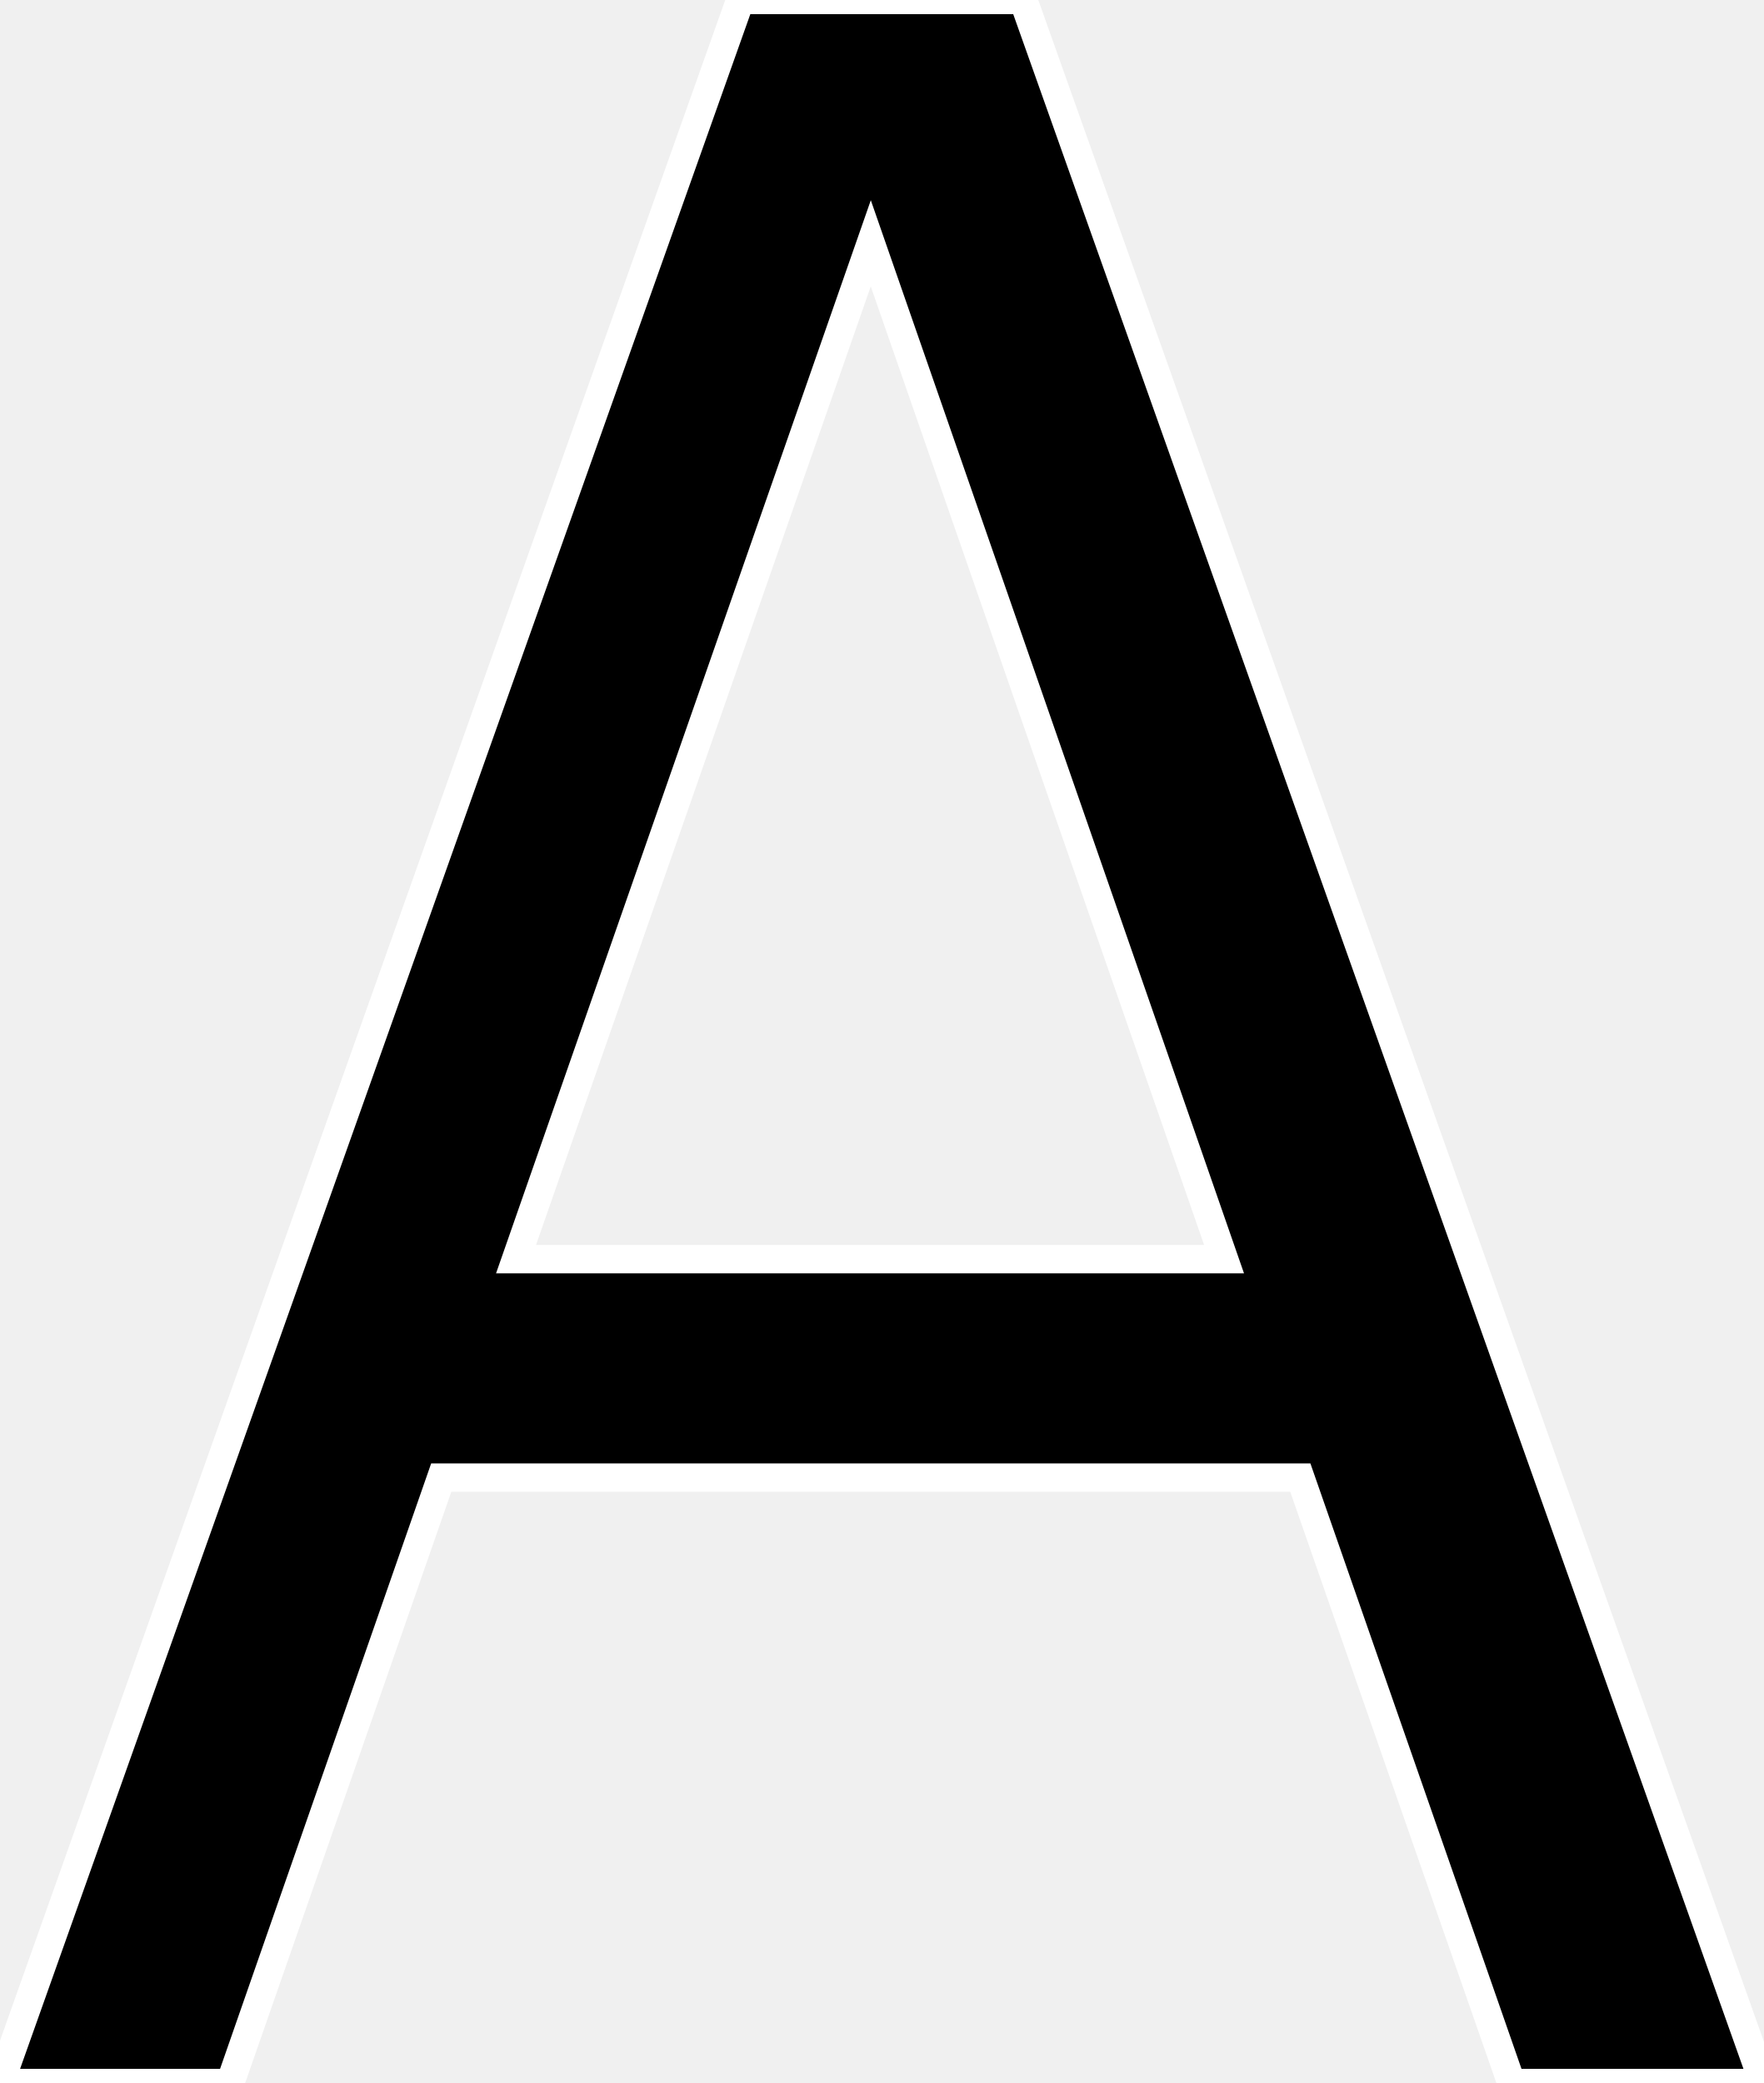
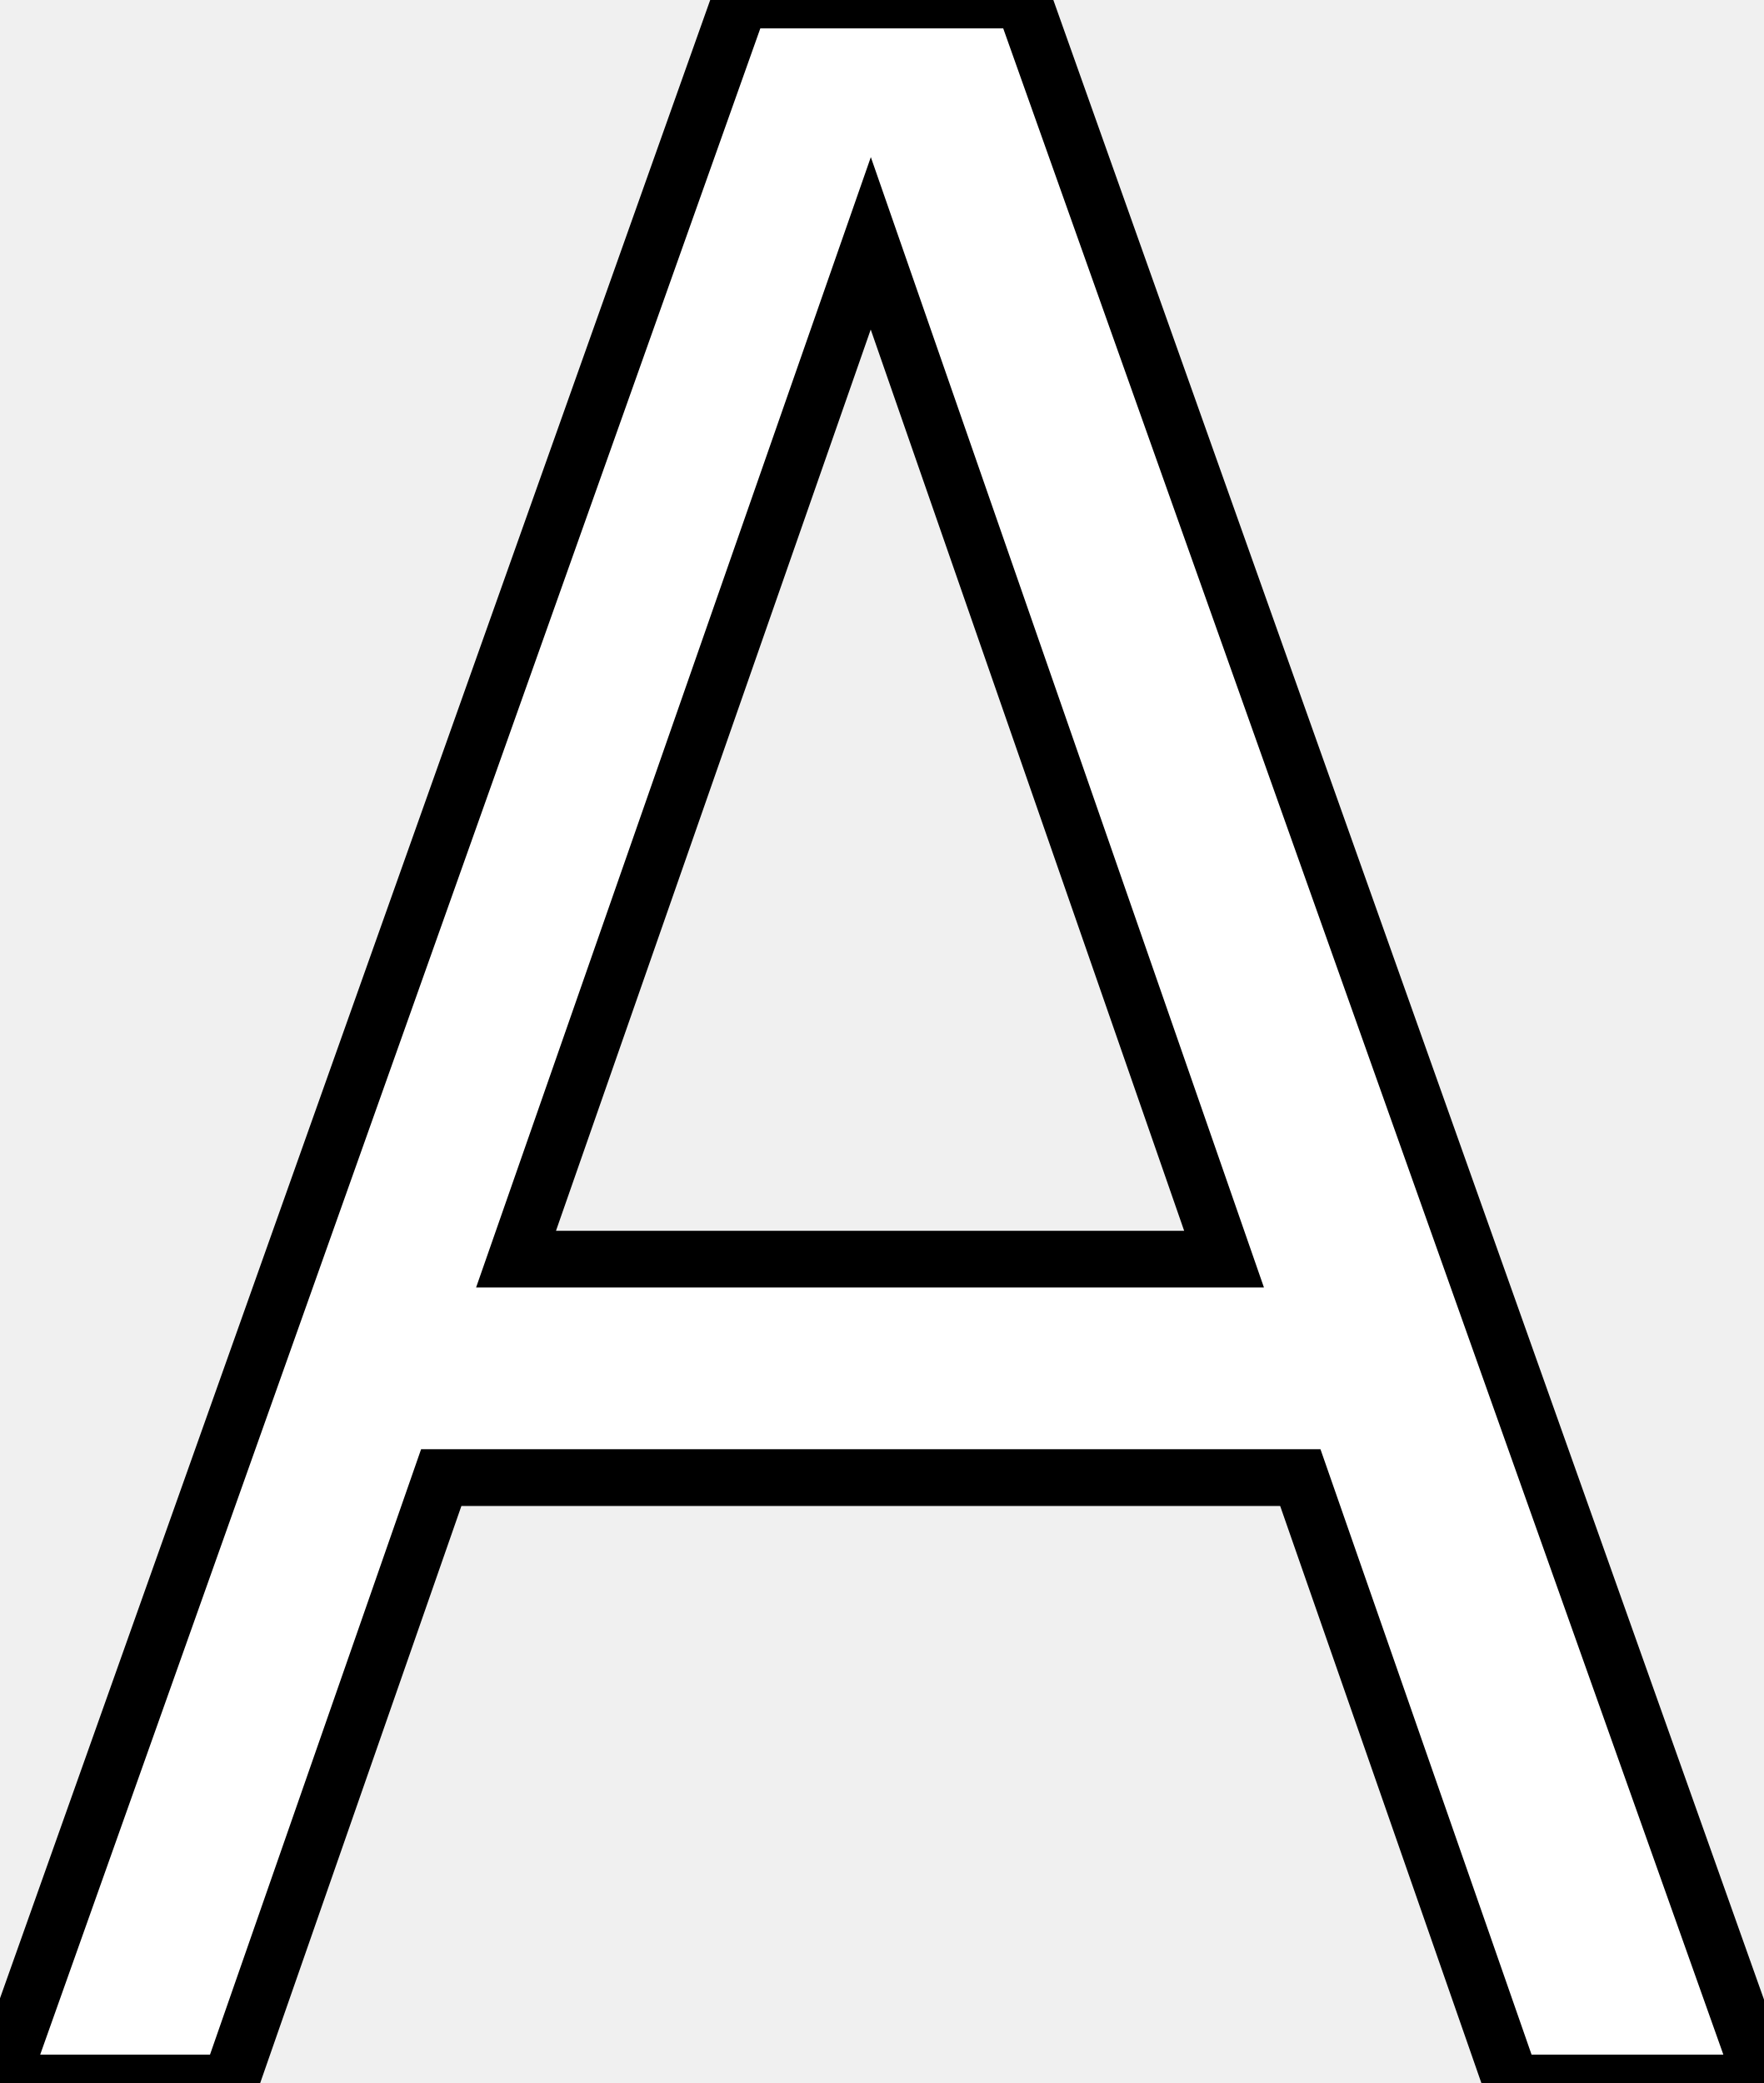
<svg xmlns="http://www.w3.org/2000/svg" width="58.74" height="69.385" viewBox="0 0 58.74 69.385">
-   <g id="svgGroup" stroke-linecap="round" fill-rule="evenodd" font-size="9pt" stroke="#ffffff" stroke-width="0.25mm" fill="#000" style="stroke:#ffffff;stroke-width:0.25mm;fill:#000">
+   <g id="svgGroup" stroke-linecap="round" fill-rule="evenodd" font-size="9pt" stroke="#000000" stroke-width="0.5mm" fill="#ffffff" style="stroke:#000000;stroke-width:0.5mm;fill:#ffffff">
    <path d="M 0 69.385 L 24.658 0 L 34.082 0 L 58.74 69.385 L 50.342 69.385 L 43.311 49.219 L 14.697 49.219 L 7.666 69.385 L 0 69.385 Z M 40.771 41.943 L 29.004 8.105 L 17.188 41.943 L 40.771 41.943 Z" vector-effect="non-scaling-stroke" />
  </g>
</svg>
